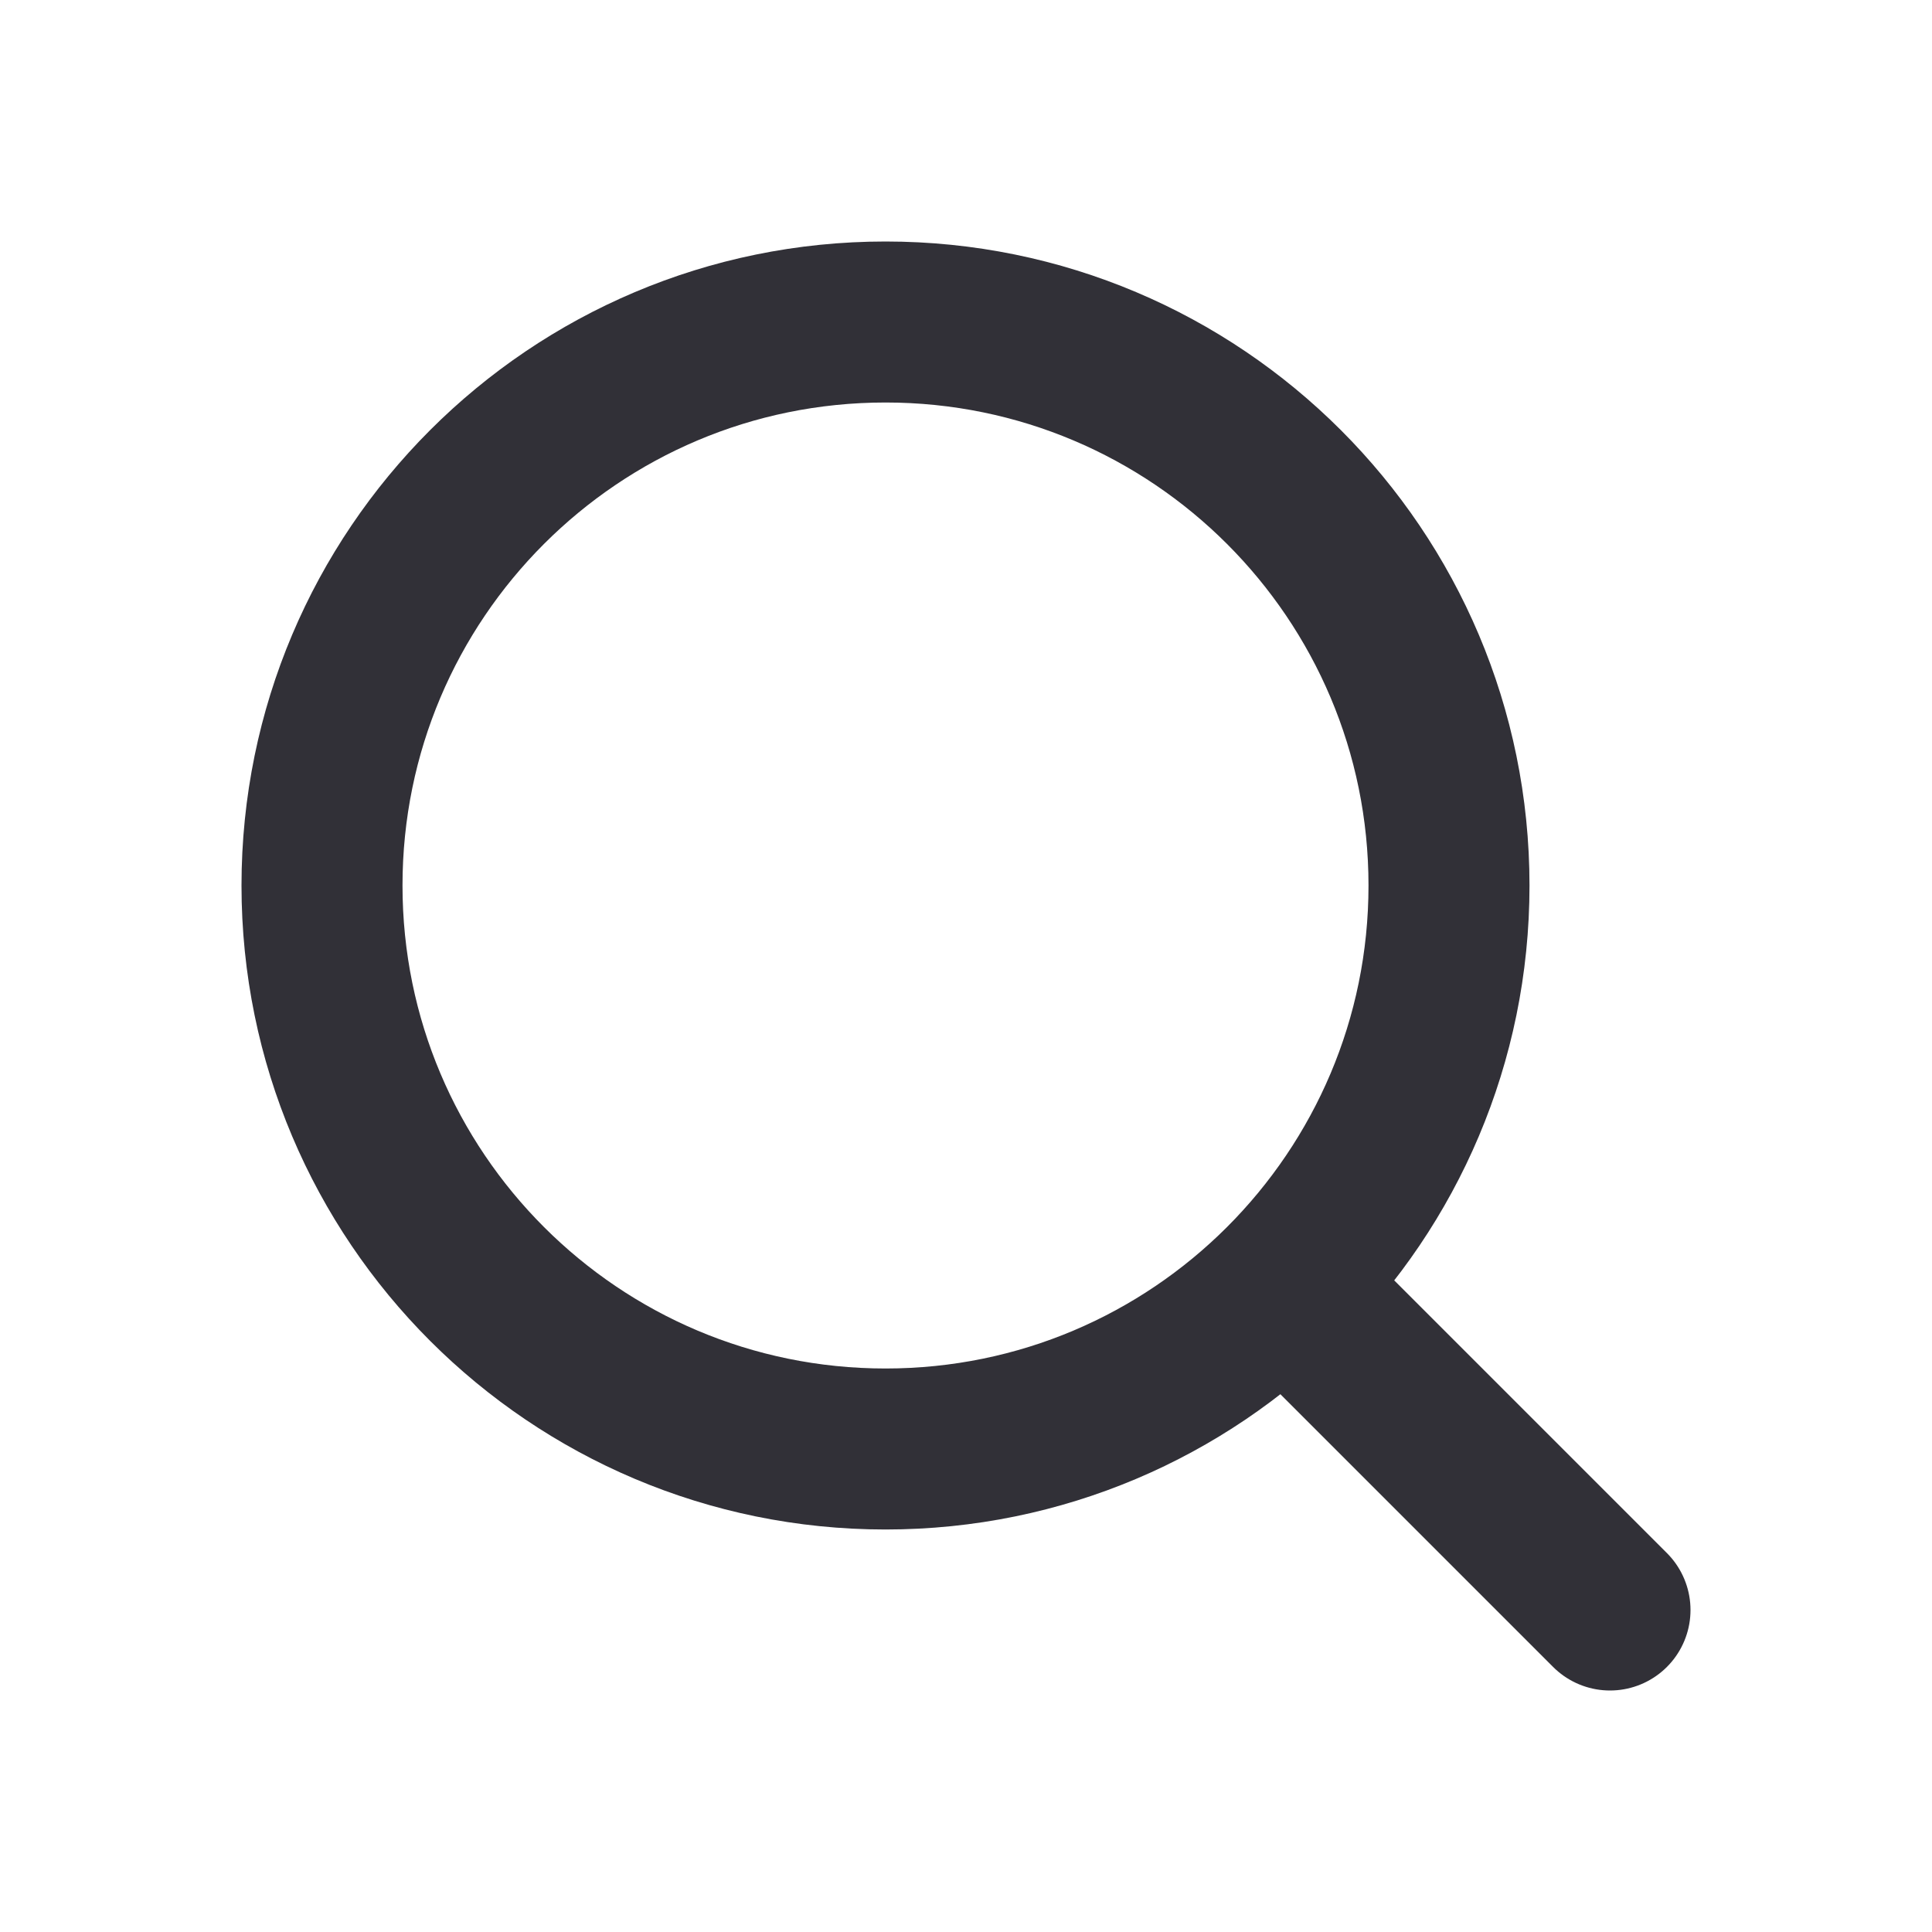
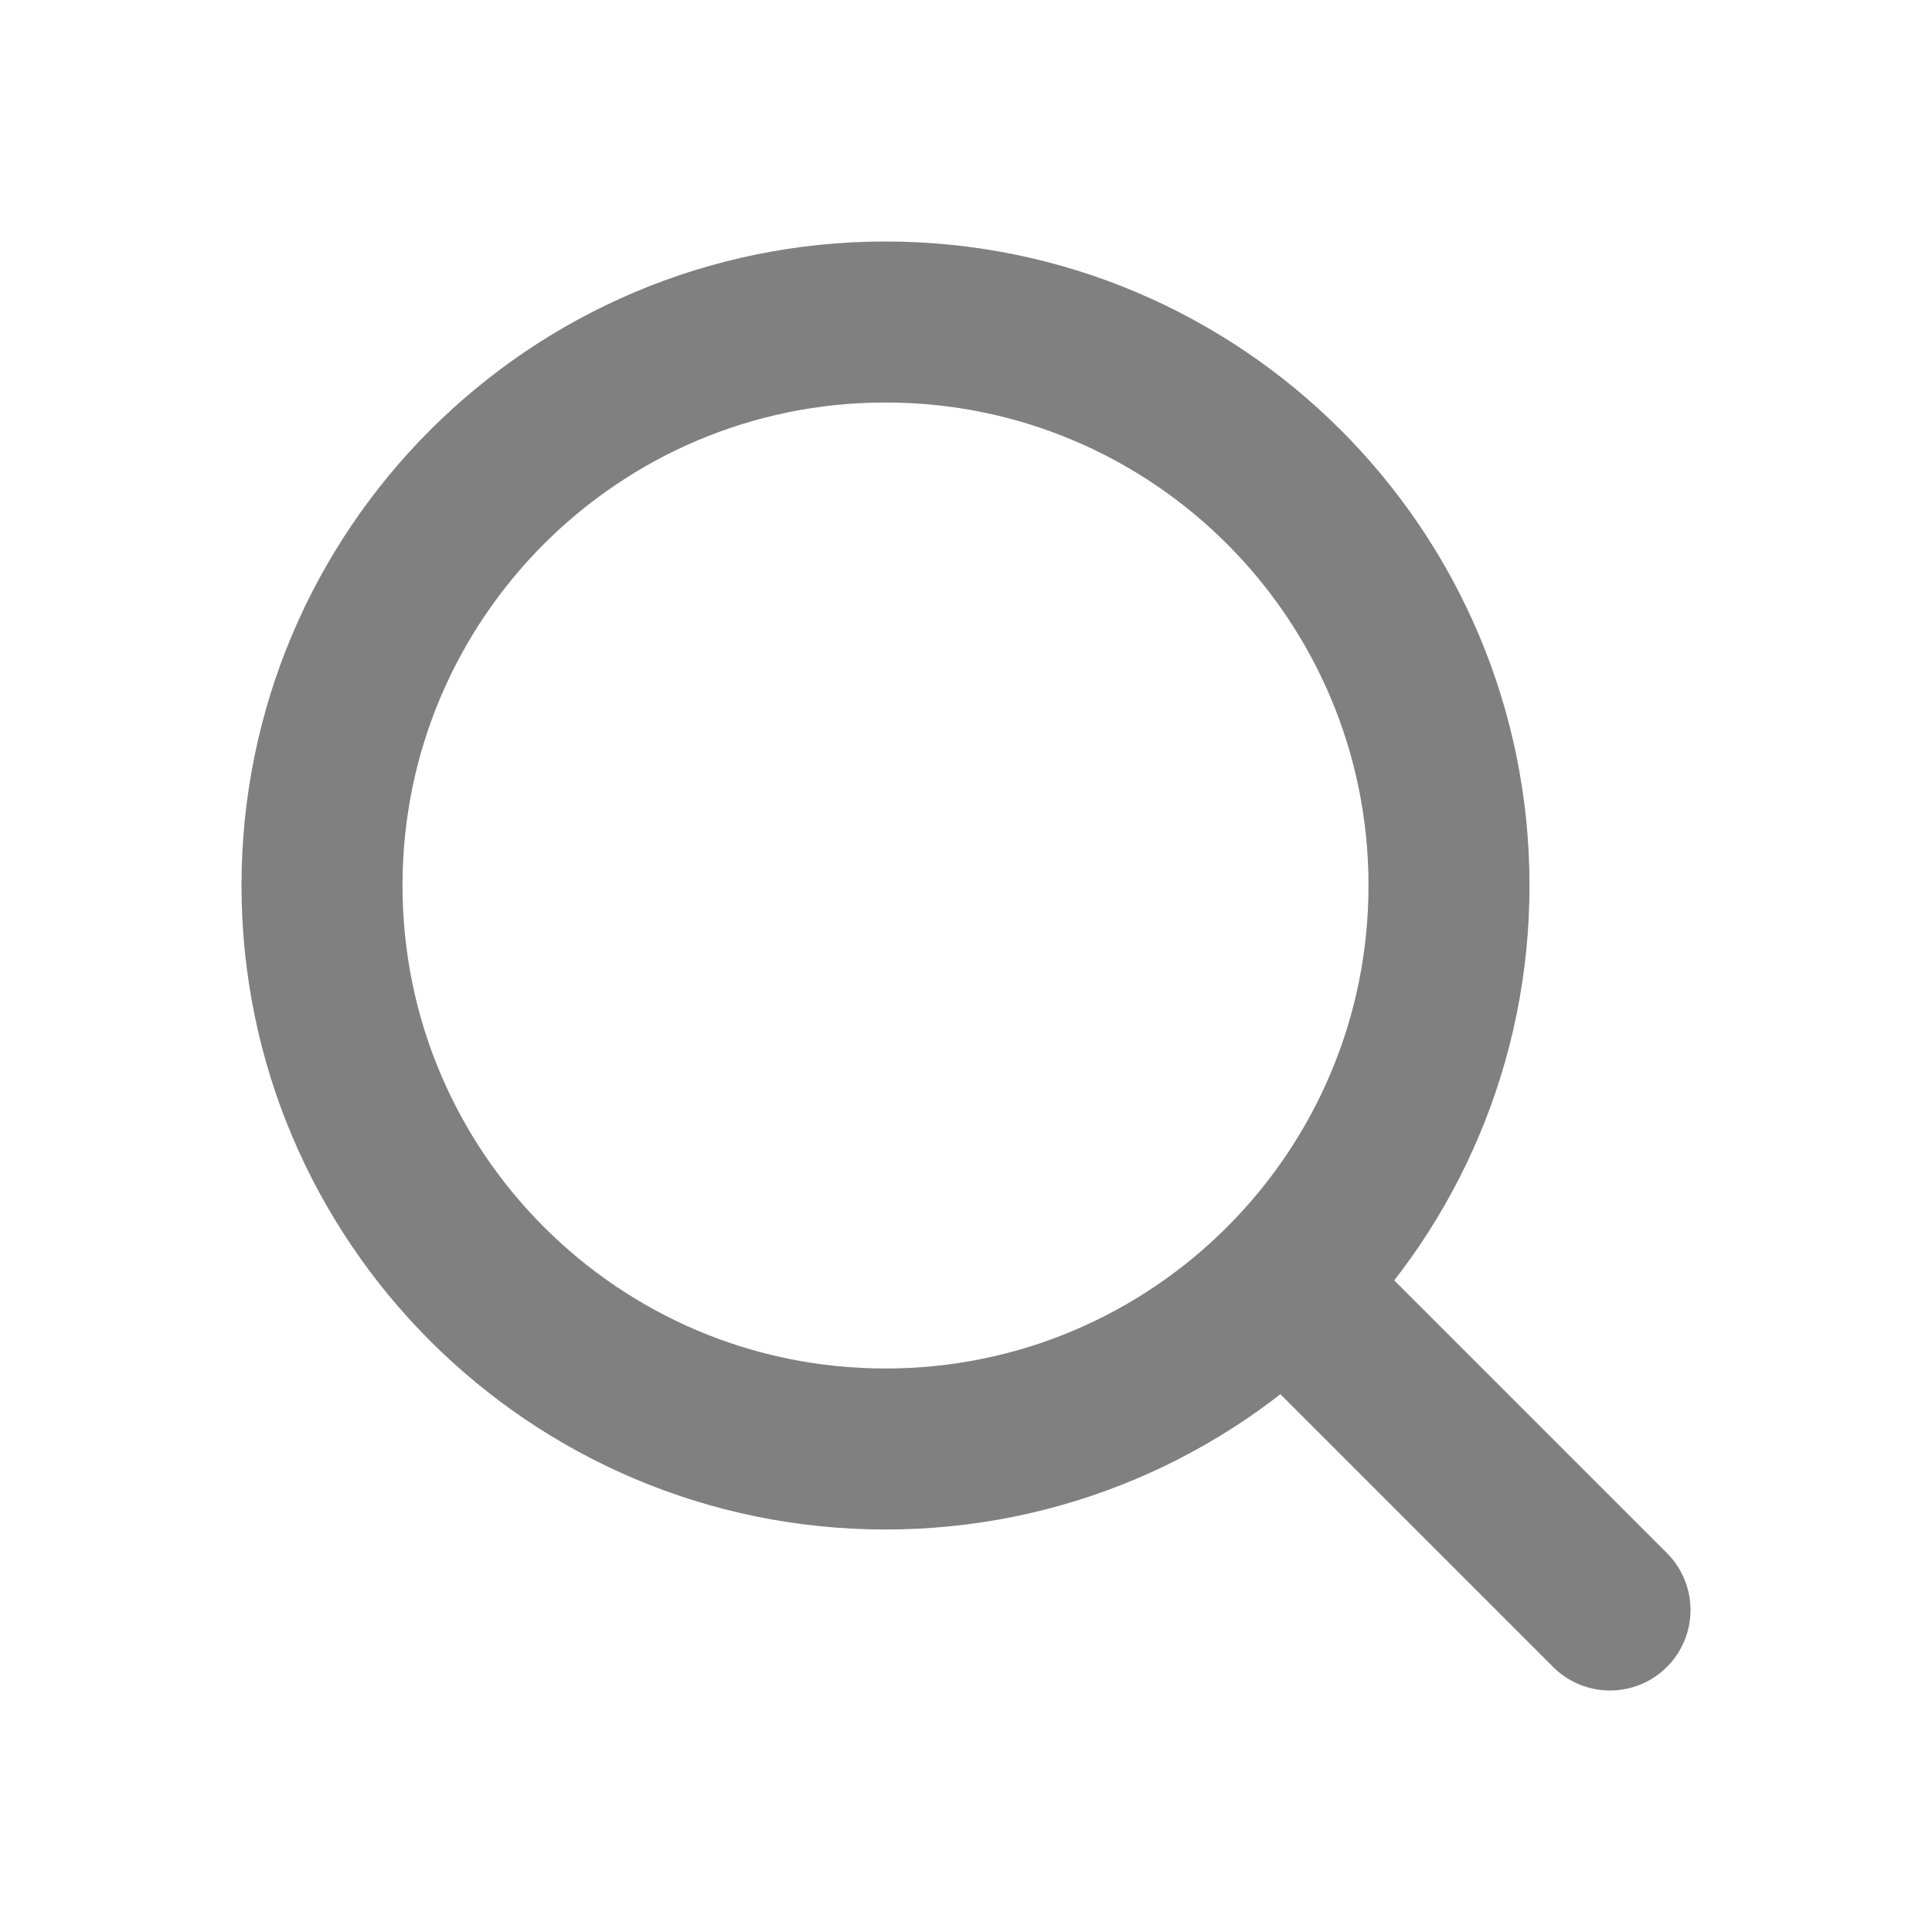
<svg xmlns="http://www.w3.org/2000/svg" width="30" height="30" viewBox="0 0 24 24" fill="none">
-   <path d="M11 18C14.866 18 18 14.866 18 11C18 7.134 14.866 4 11 4C7.134 4 4 7.134 4 11C4 14.866 7.134 18 11 18Z" stroke="#313037" stroke-width="2" stroke-linecap="round" stroke-linejoin="round" />
-   <path d="M20 20L16 16" stroke="#313037" stroke-width="2" stroke-linecap="round" stroke-linejoin="round" />
+   <path d="M11 18C14.866 18 18 14.866 18 11C18 7.134 14.866 4 11 4C7.134 4 4 7.134 4 11C4 14.866 7.134 18 11 18Z" stroke="gray" stroke-width="2" stroke-linecap="round" stroke-linejoin="round" />
+   <path d="M20 20L16 16" stroke="gray" stroke-width="2" stroke-linecap="round" stroke-linejoin="round" />
</svg>
